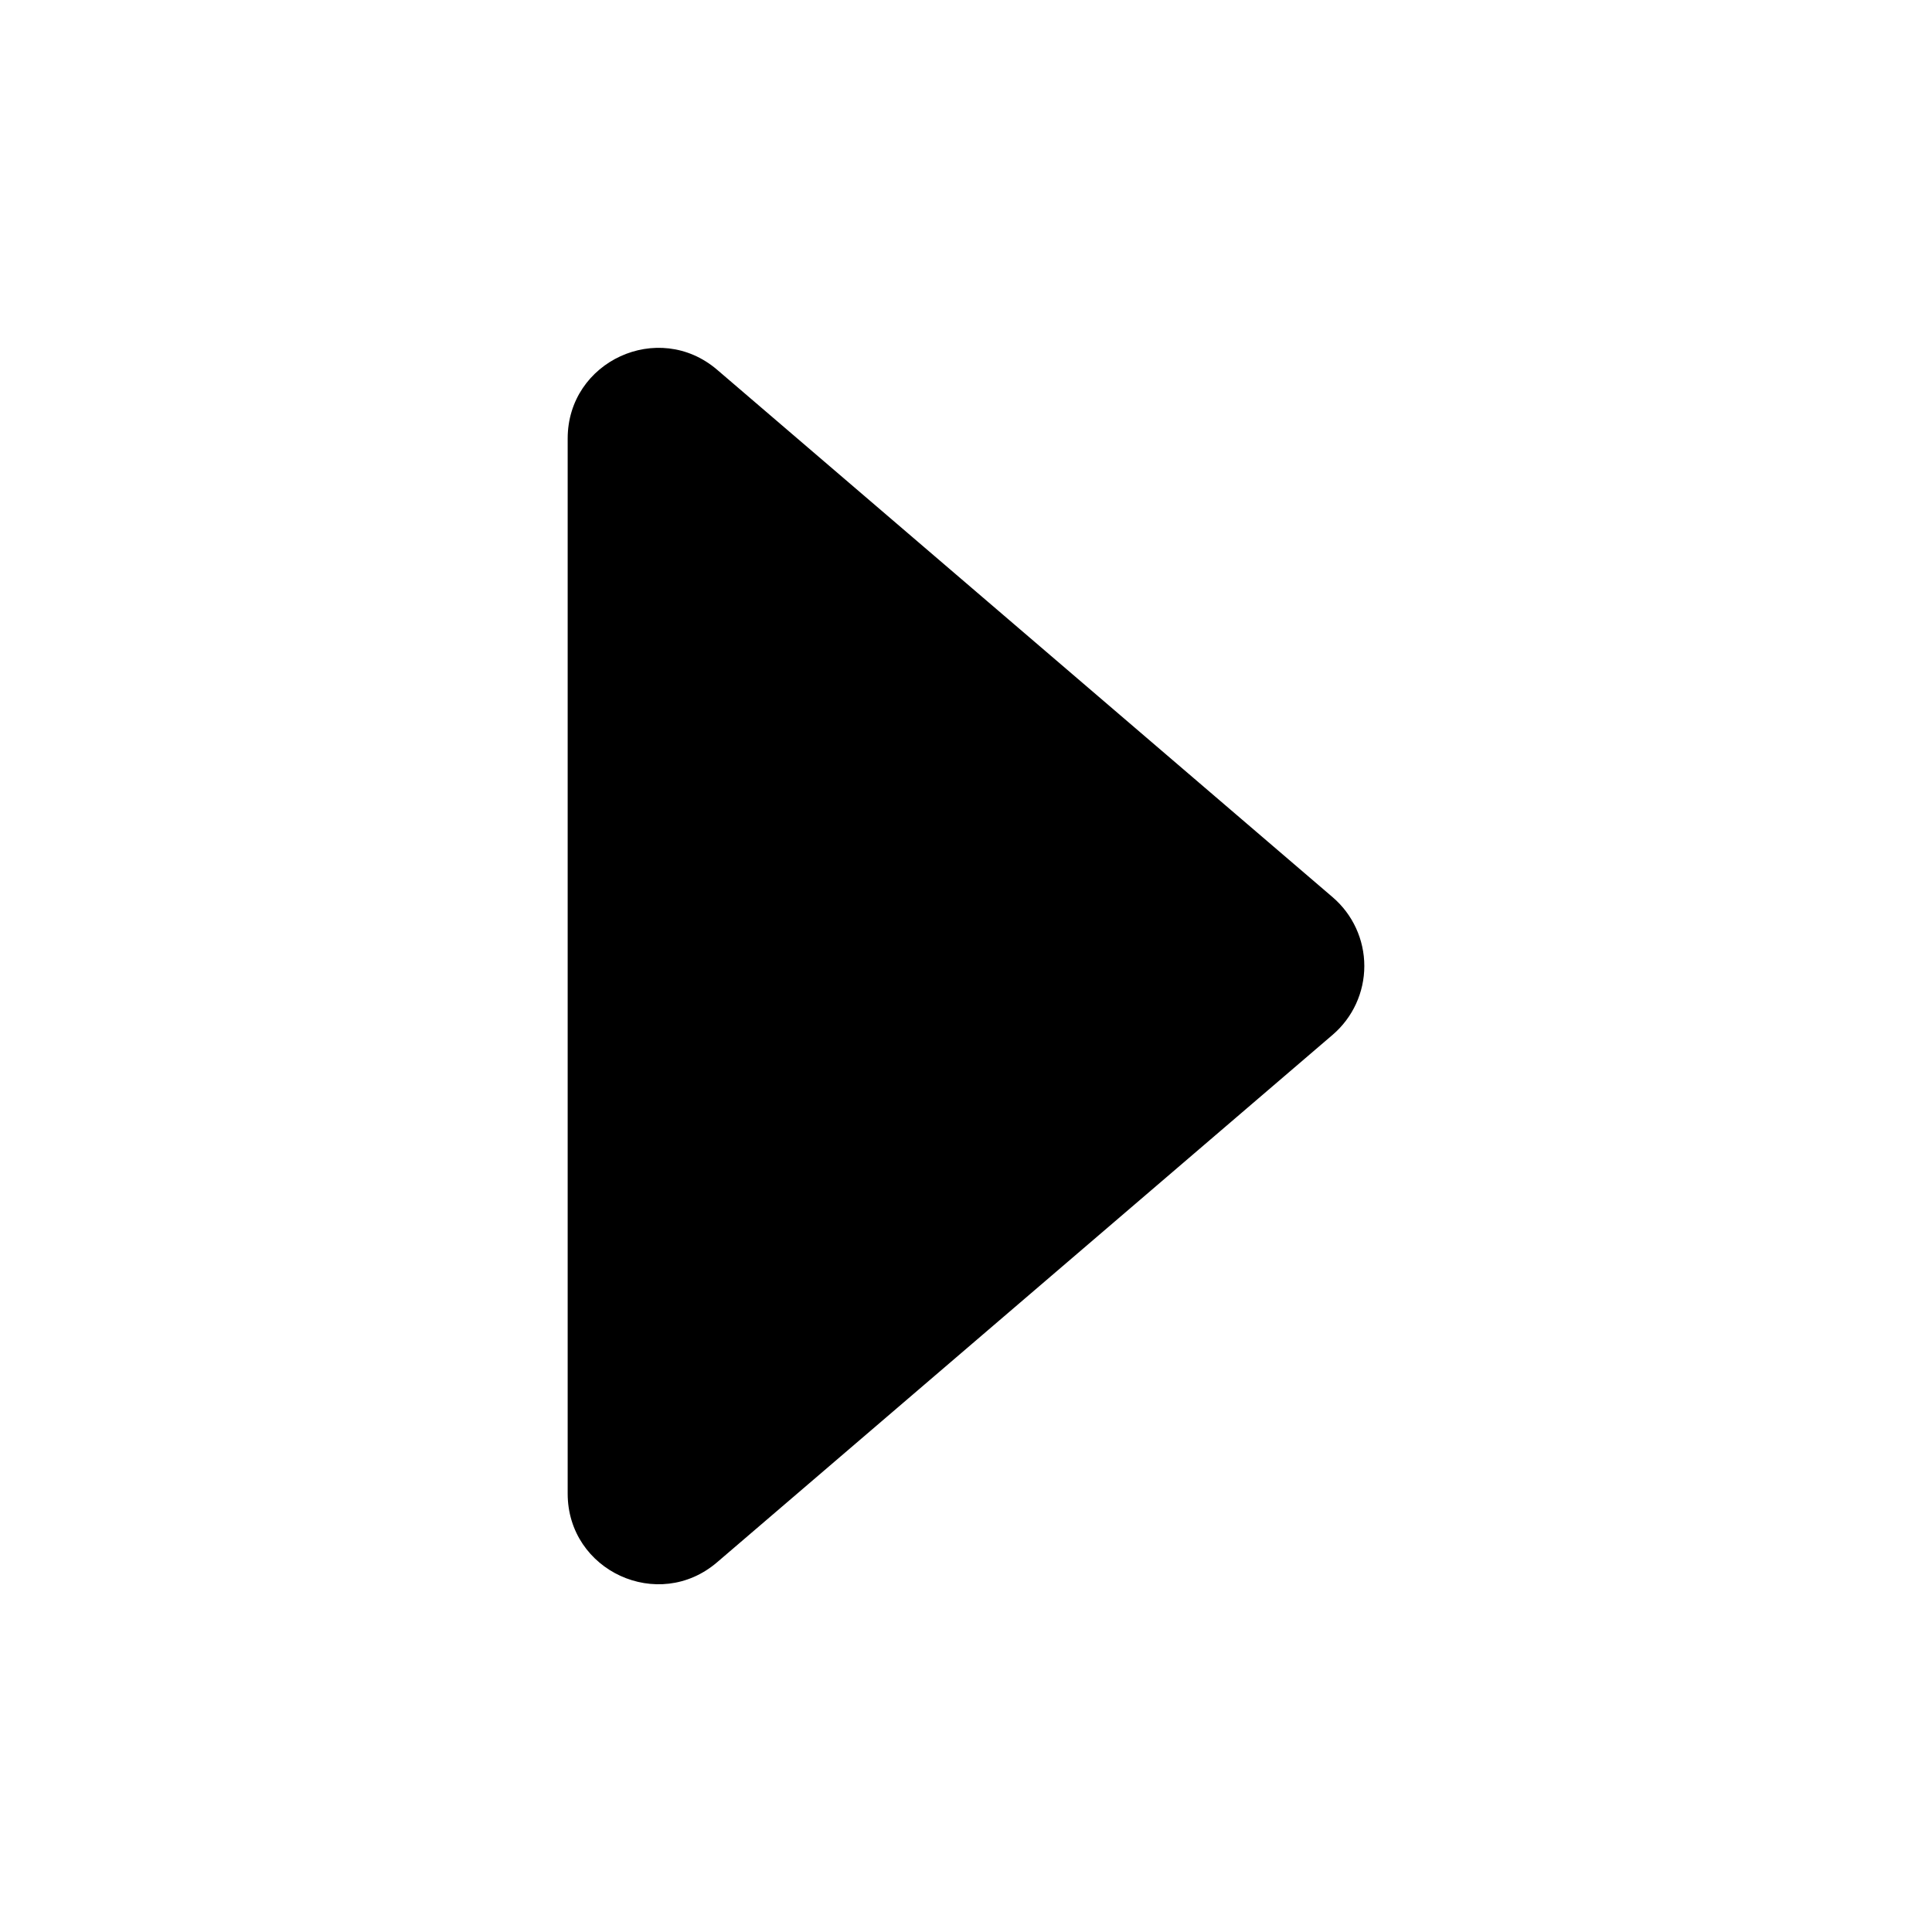
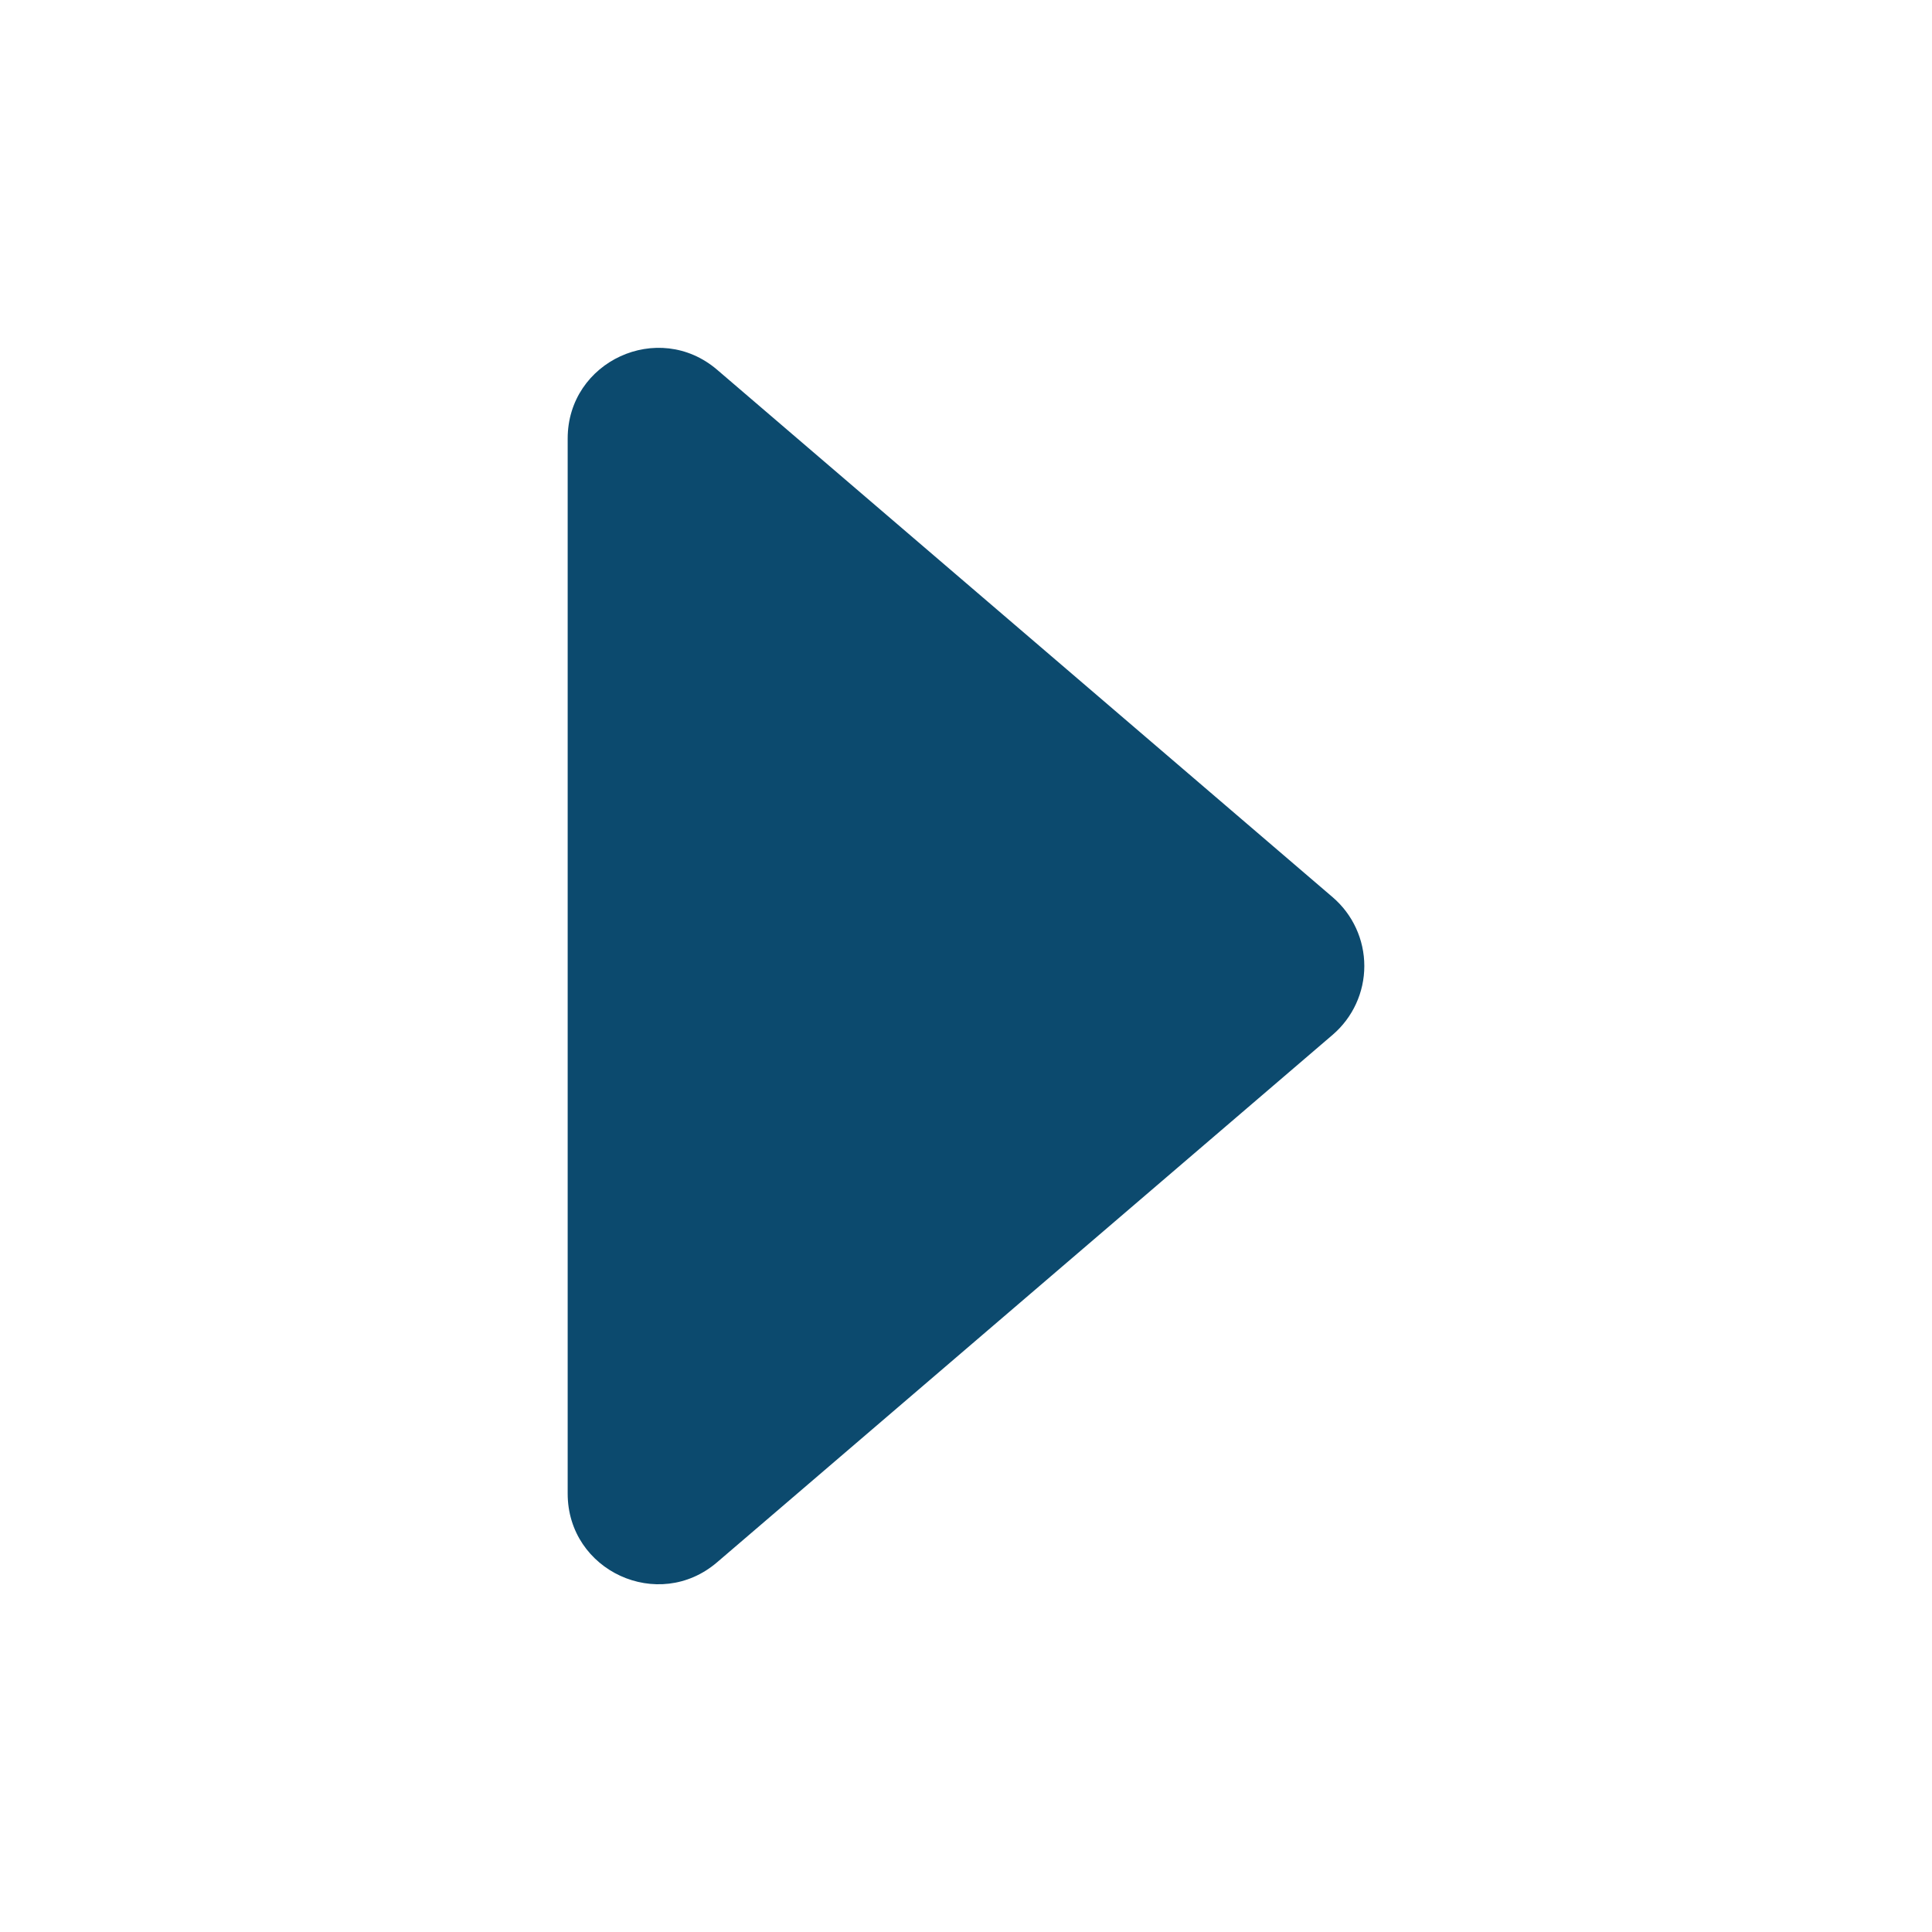
- <svg xmlns="http://www.w3.org/2000/svg" class="ionicon" viewBox="0 0 512 512">
+ <svg xmlns="http://www.w3.org/2000/svg" class="ionicon" fill="#0c4a6e" viewBox="0 0 512 512">
  <path d="M190.06 414l163.12-139.78a24 24 0 000-36.44L190.06 98c-15.57-13.34-39.62-2.28-39.62 18.22v279.6c0 20.5 24.05 31.56 39.62 18.18z" />
</svg>
